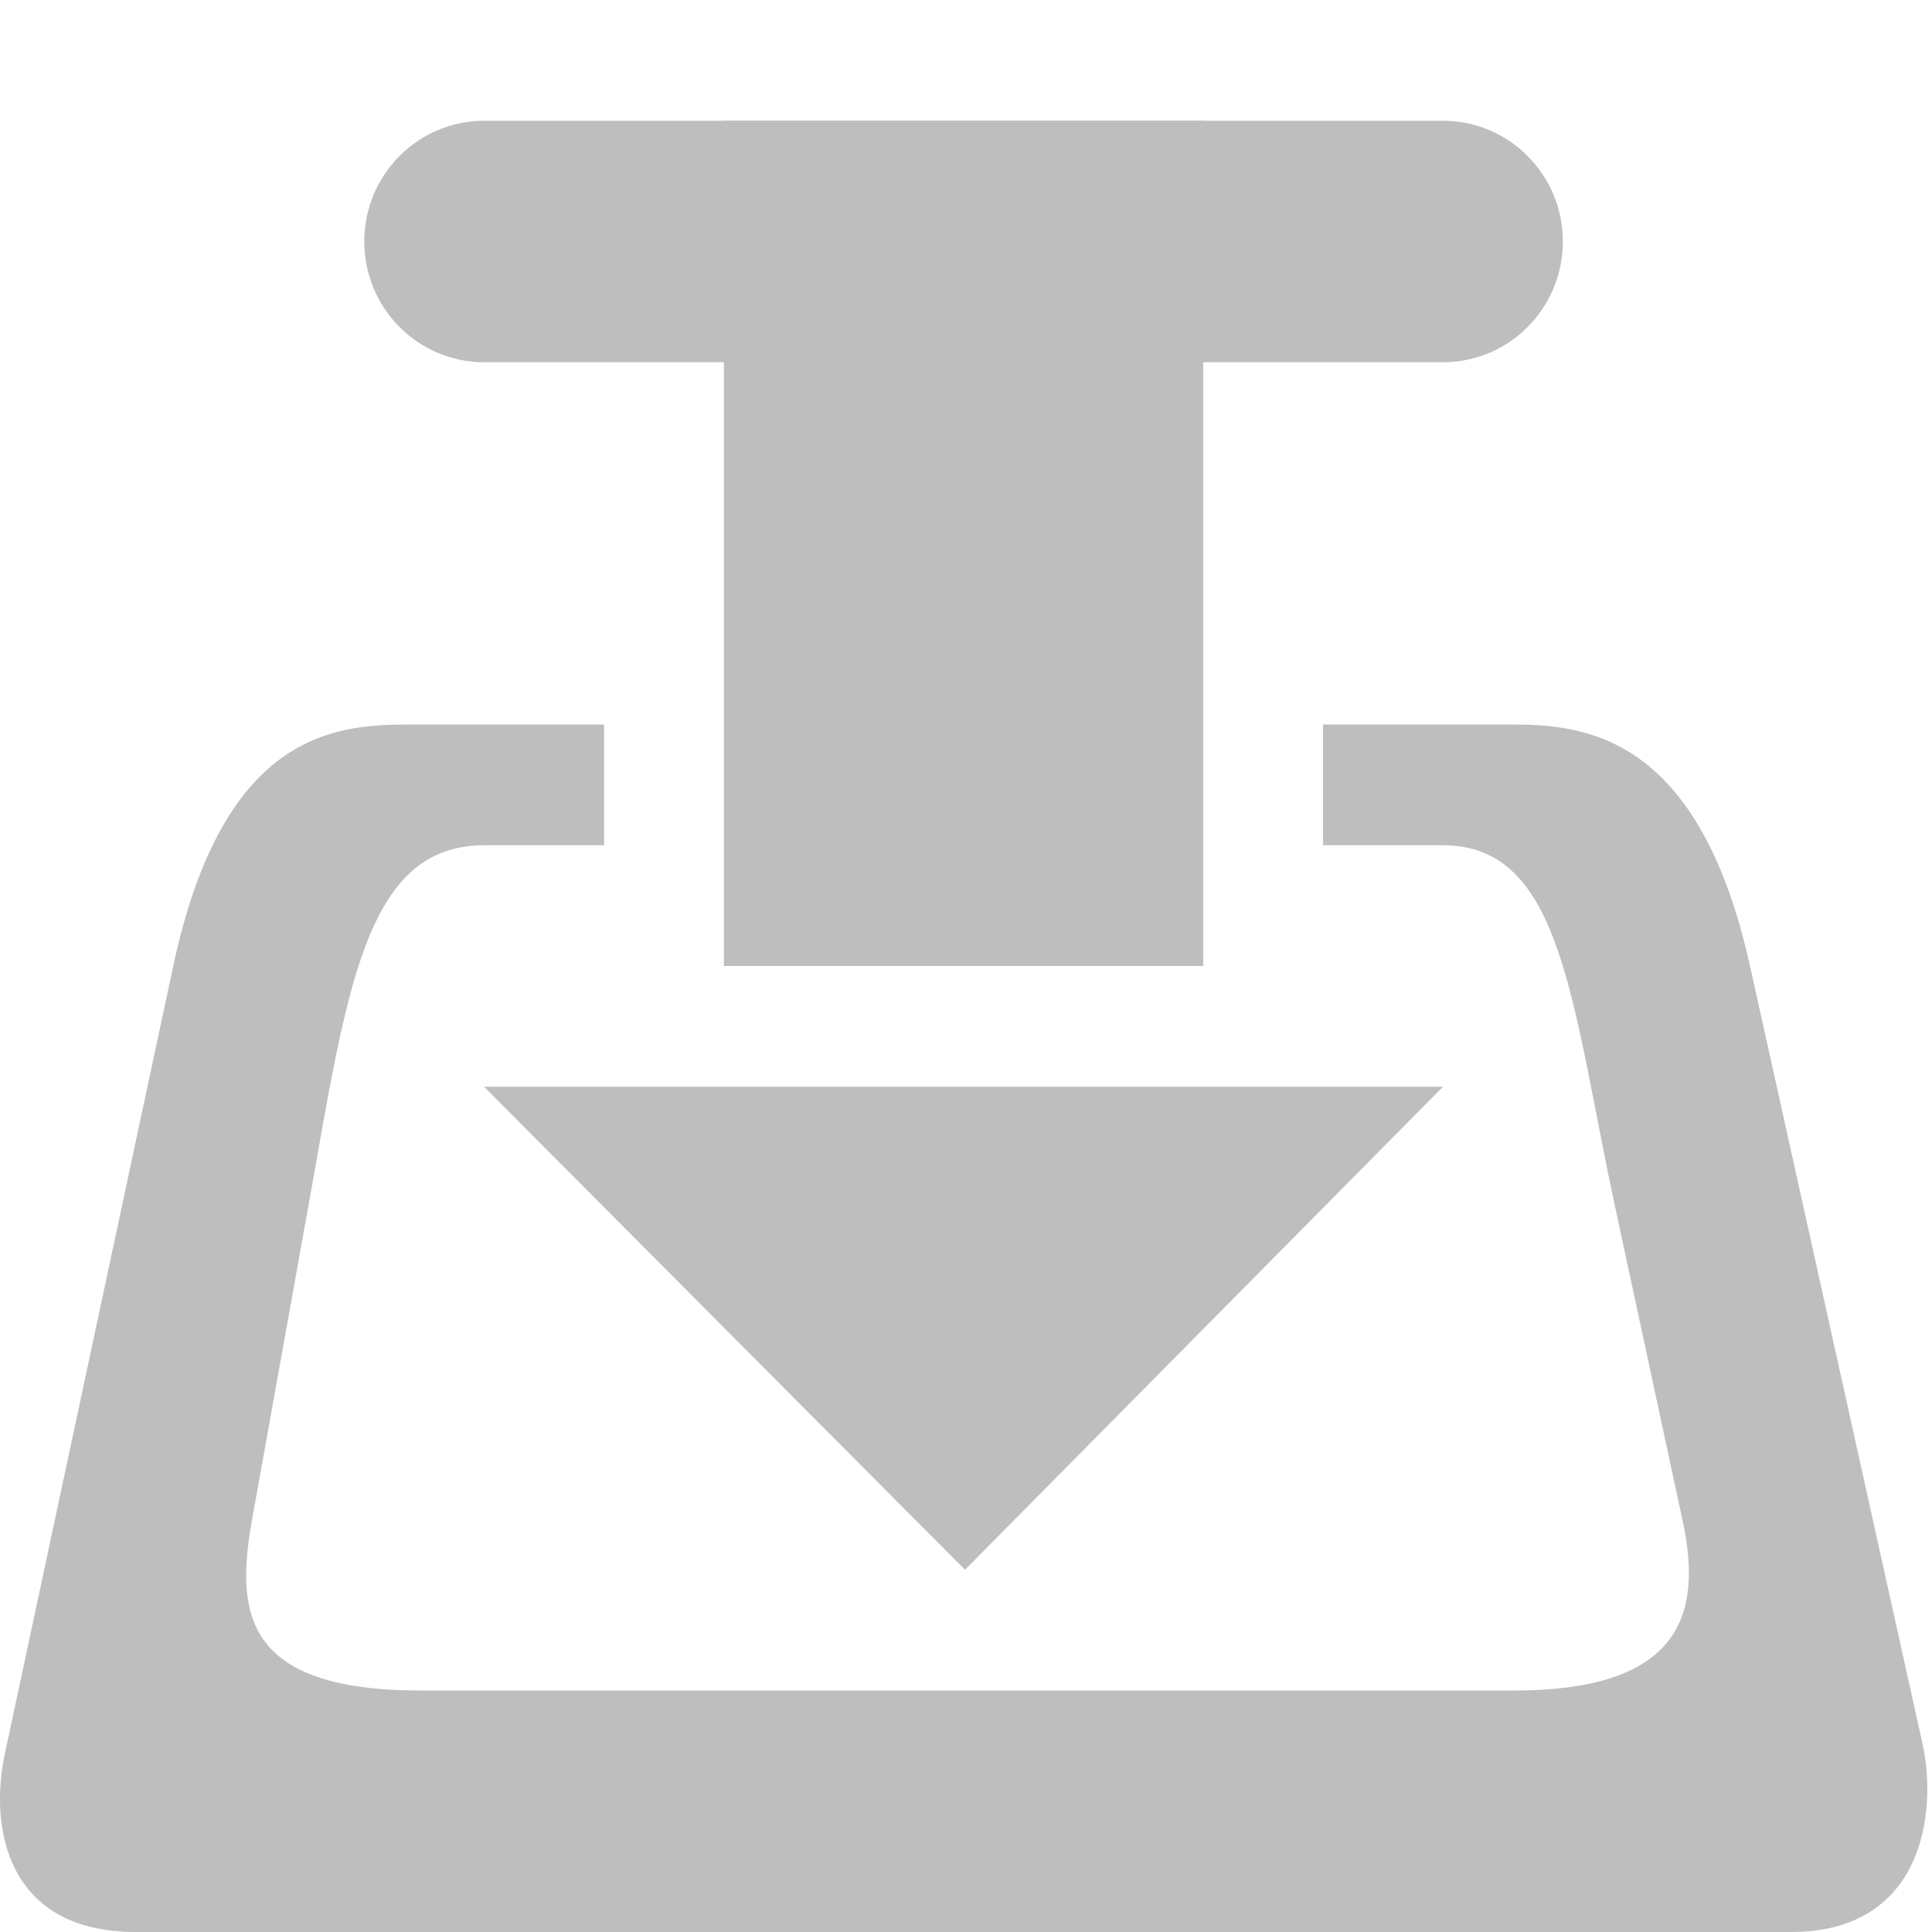
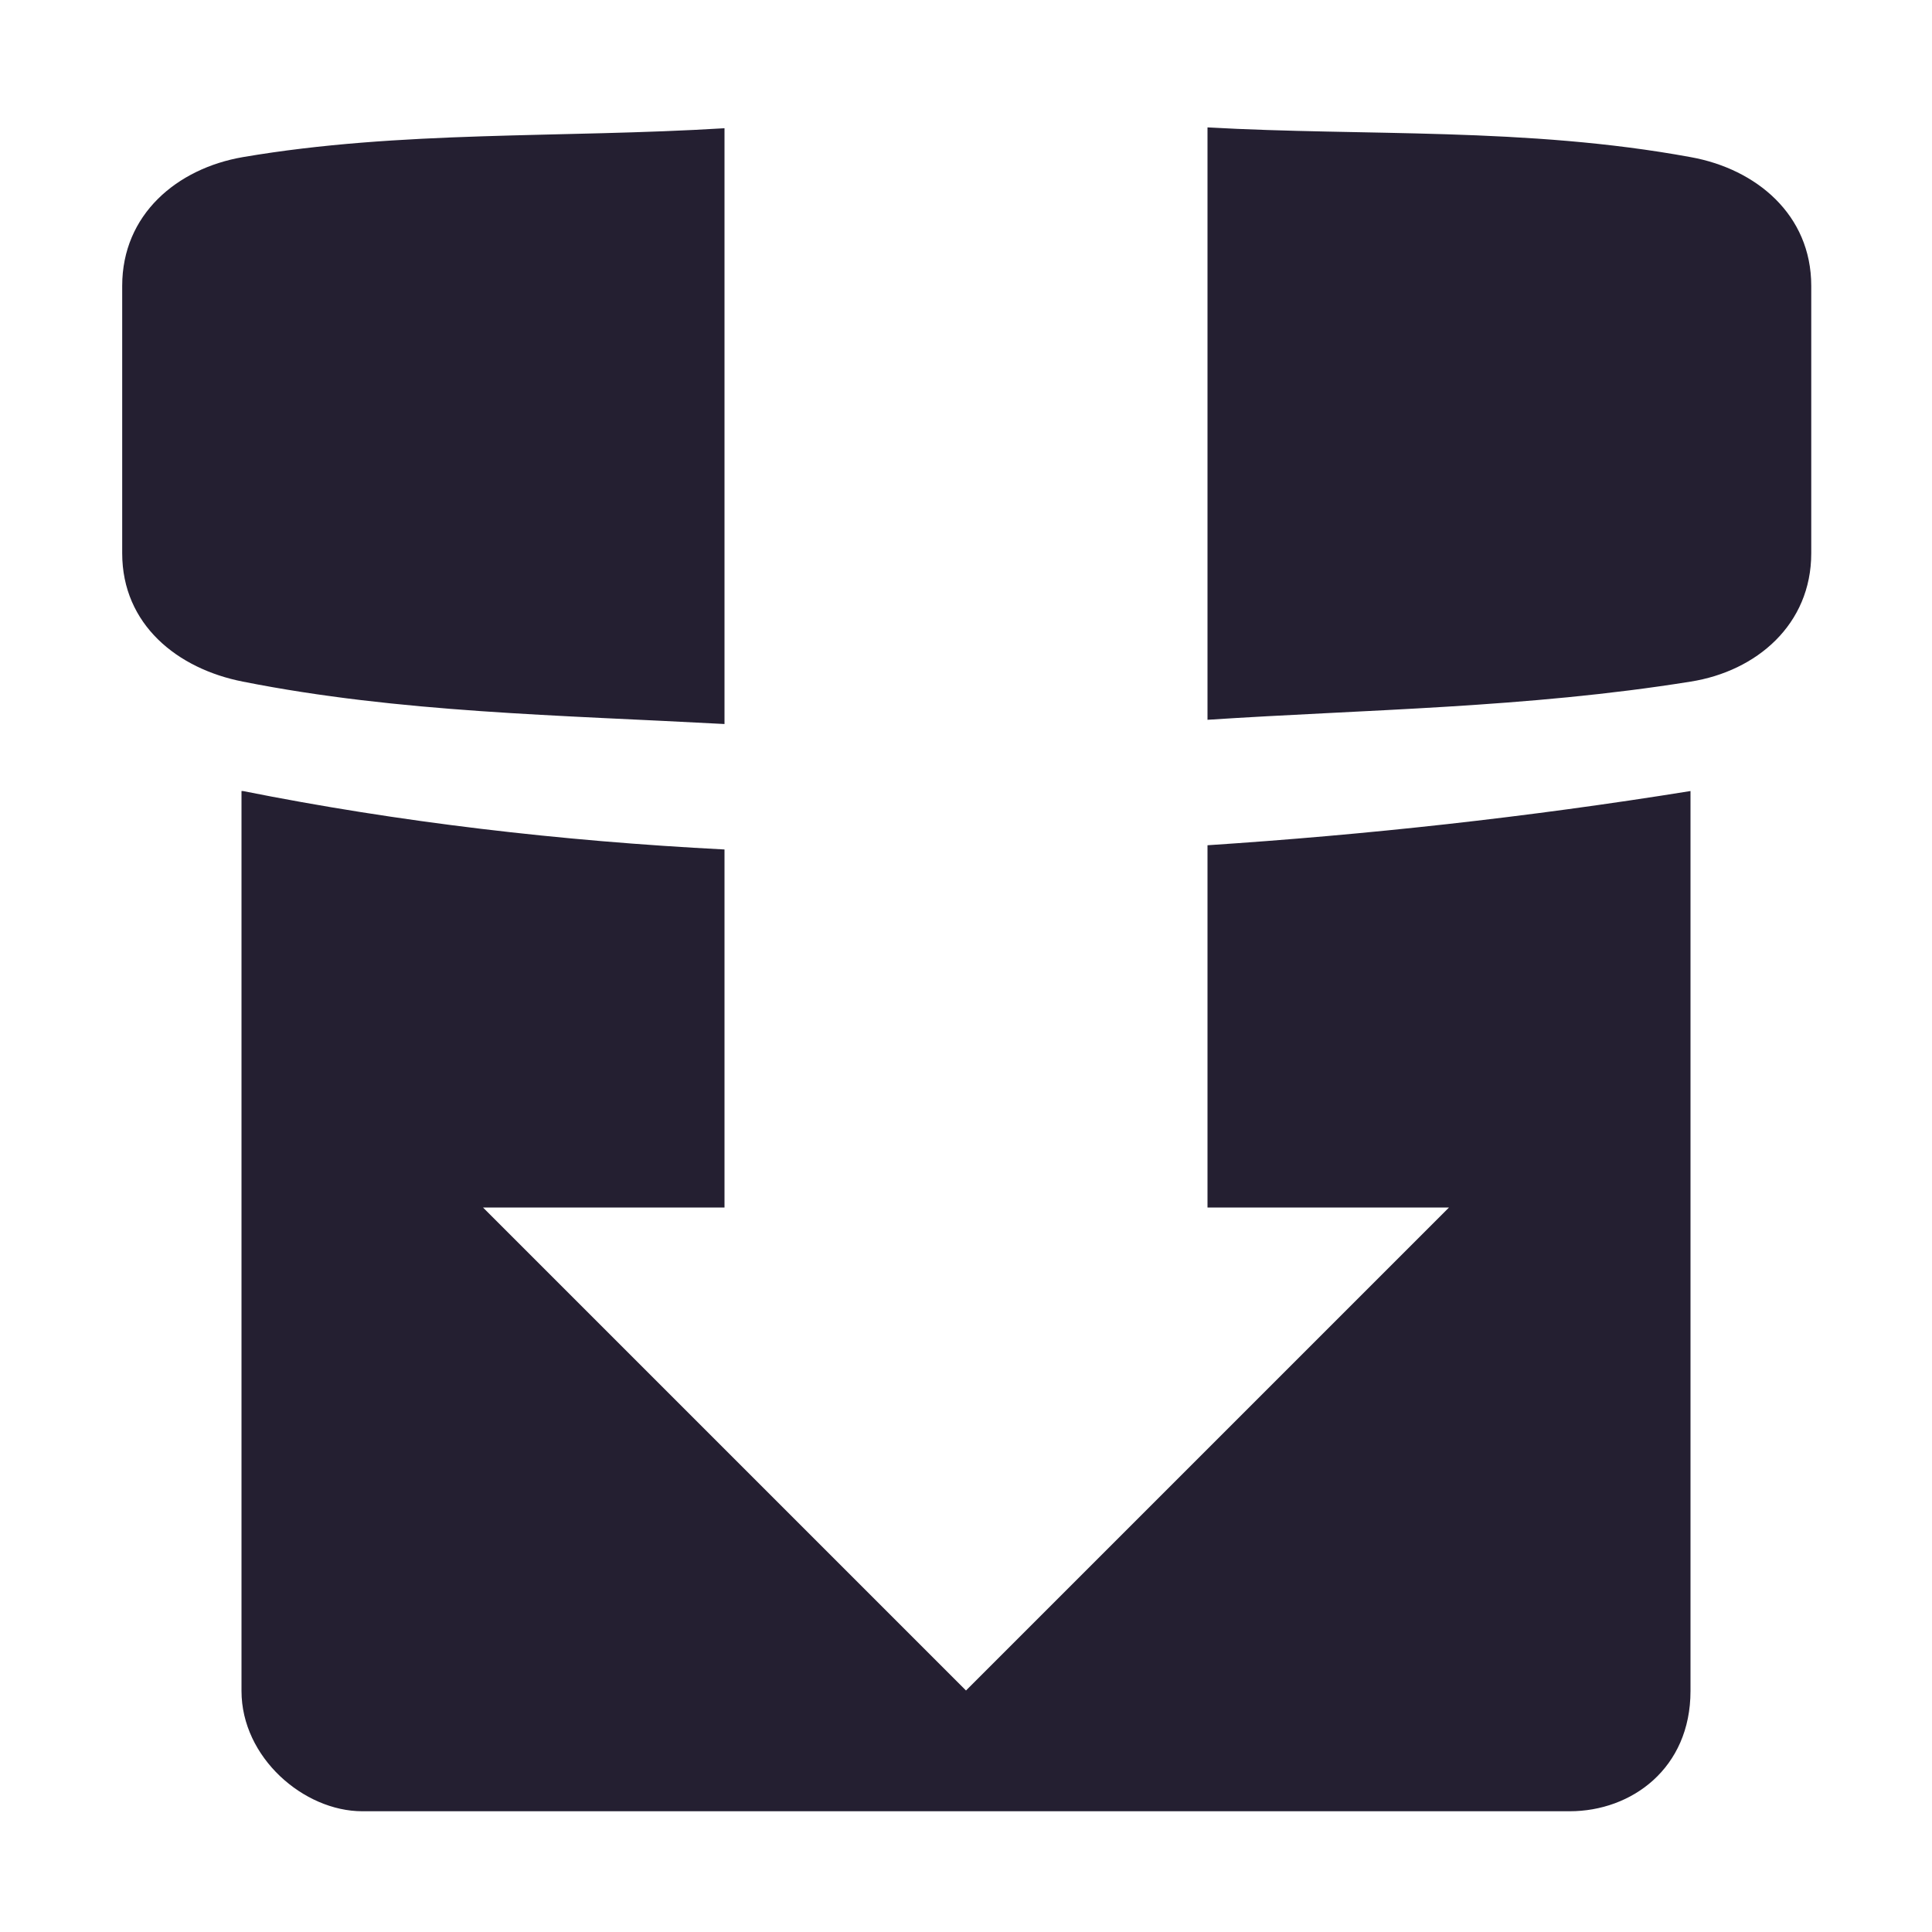
- <svg xmlns="http://www.w3.org/2000/svg" height="16" id="svg7384" version="1.1" width="16">
-   <defs id="defs7386" />
-   <g id="layer9" style="display:inline" transform="translate(-43.0002,-215)">
-     <path d="m 46.42,221 c -0.609,0 -1.563,0.025 -1.985,2 l -1.396,6.531 c -0.124,0.581 0,1.469 1.086,1.469 l 13.71,0 c 1.086,0 1.214,-0.982 1.086,-1.562 L 57.493,223 c -0.427,-1.925 -1.376,-2 -1.985,-2 l -1.551,0 0,1 c 0.527,0 -1.708,0 0.993,0 0.993,0 1.063,1.309 1.427,3 l 0.558,2.594 c 0.164,0.761 0,1.406 -1.396,1.406 l -9.057,0 c -1.458,0 -1.533,-0.64 -1.396,-1.406 L 45.552,225 c 0.321,-1.79 0.465,-3 1.458,-3 l 0.993,0 0,-1 z" id="rect5849" style="color:#000000;fill:#bebebe;fill-opacity:1;fill-rule:nonzero;stroke:none;stroke-width:1;marker:none;visibility:visible;display:inline;overflow:visible;enable-background:accumulate" />
-     <path d="m 47.009,224 7.941,0 -3.958,4 z" id="rect6273" style="color:#000000;fill:#bebebe;fill-opacity:1;fill-rule:nonzero;stroke:none;stroke-width:1;marker:none;visibility:visible;display:inline;overflow:visible;filter:url(#filter4896-5-0-6-4-8-7-6);enable-background:accumulate" />
-     <rect height="7" id="rect5226-91-0-6" rx="0" ry="0" style="color:#000000;fill:#bebebe;fill-opacity:1;fill-rule:nonzero;stroke:none;stroke-width:1;marker:none;visibility:visible;display:inline;overflow:visible;enable-background:new" width="3.97" x="48.995" y="216" />
-     <rect height="2" id="rect14612" rx="0.993" ry="2" style="fill:#bebebe;fill-opacity:1;stroke:none" width="9.926" x="46.017" y="216" />
+ <svg xmlns="http://www.w3.org/2000/svg" xmlns:xlink="http://www.w3.org/1999/xlink" width="16px" height="16px" viewBox="0 0 16 16" version="1.1">
+   <defs>
+     <filter id="alpha" filterUnits="objectBoundingBox" x="0%" y="0%" width="100%" height="100%">
+       <feColorMatrix type="matrix" in="SourceGraphic" values="0 0 0 0 1 0 0 0 0 1 0 0 0 0 1 0 0 0 1 0" />
+     </filter>
+     <mask id="mask0">
+       <g filter="url(#alpha)">
+         <rect x="0" y="0" width="16" height="16" style="fill:rgb(0%,0%,0%);fill-opacity:0.15;stroke:none;" />
+       </g>
+     </mask>
+     <clipPath id="clip1">
+       <rect x="0" y="0" width="192" height="152" />
+     </clipPath>
+     <g id="surface10347" clip-path="url(#clip1)">
+       <path style=" stroke:none;fill-rule:nonzero;fill:rgb(0%,0%,0%);fill-opacity:1;" d="M 36.977 79.621 L 41.336 83.977 L 56.695 83.977 L 56.695 79.621 Z M 87.16 79.621 L 87.16 83.977 L 102.383 83.977 L 106.746 79.621 Z M 87.16 79.621 " />
+     </g>
+   </defs>
+   <g id="surface10333">
+     <use xlink:href="#surface10347" transform="matrix(1,0,0,1,-168,-16)" mask="url(#mask0)" />
+     <path style=" stroke:none;fill-rule:nonzero;fill:rgb(14.118%,12.157%,19.216%);fill-opacity:1;" d="M 2 6.547 L 2 14.004 C 2 14.555 2.516 15 3 15 L 13 15 C 13.512 15 14 14.645 14 14.004 L 14 6.551 C 12.641 6.77 11.309 6.914 10 7 L 10 10 L 12 10 L 8 14 L 4 10 L 6 10 L 6 7.035 C 4.637 6.965 3.305 6.809 2.012 6.551 C 2.008 6.551 2.004 6.551 2 6.551 Z M 2 6.547 " />
+     <path style=" stroke:none;fill-rule:nonzero;fill:rgb(14.118%,12.157%,19.216%);fill-opacity:1;" d="M 10 1.055 L 10 5.961 C 11.309 5.875 12.641 5.863 14 5.645 C 14.547 5.559 15 5.172 15 4.582 L 15 2.367 C 15 1.777 14.543 1.398 14 1.301 C 12.637 1.051 11.309 1.129 10 1.055 Z M 6 1.062 C 4.648 1.145 3.32 1.078 2.012 1.301 C 1.465 1.395 1.012 1.777 1.012 2.367 L 1.012 4.582 C 1.012 5.172 1.469 5.539 2.012 5.645 C 3.305 5.902 4.637 5.922 6 5.996 Z M 6 1.062 " />
  </g>
</svg>
